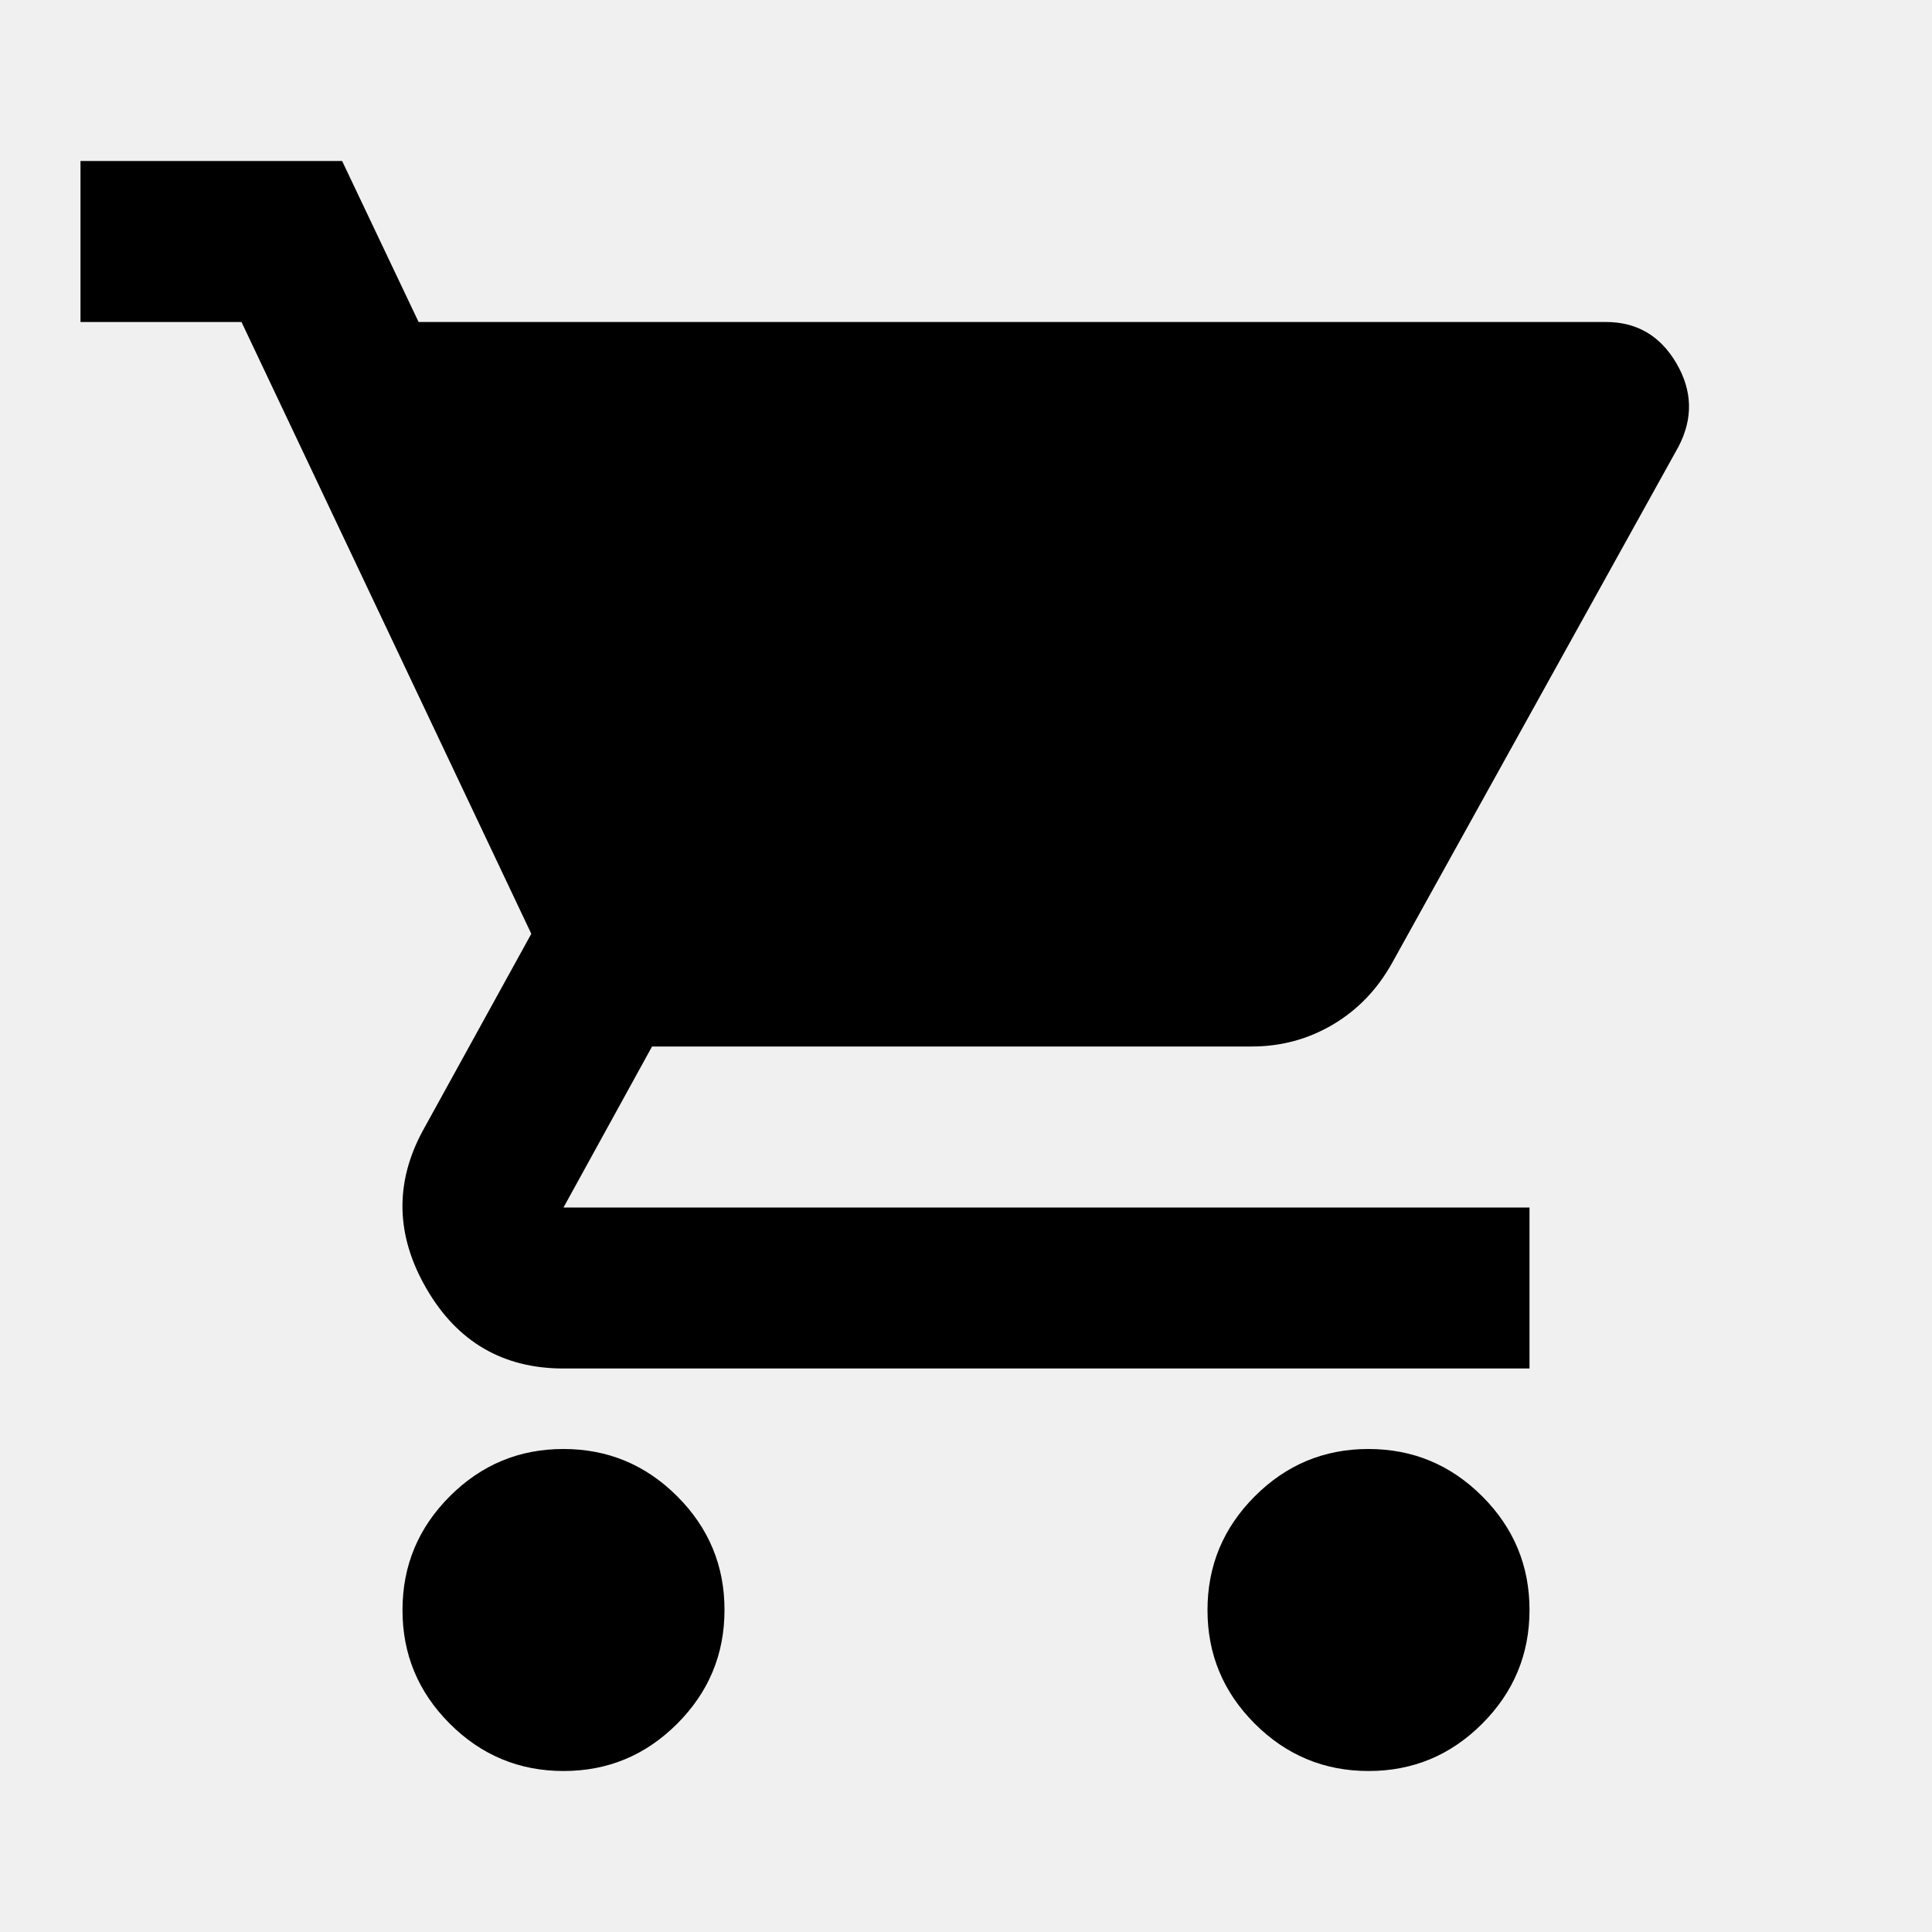
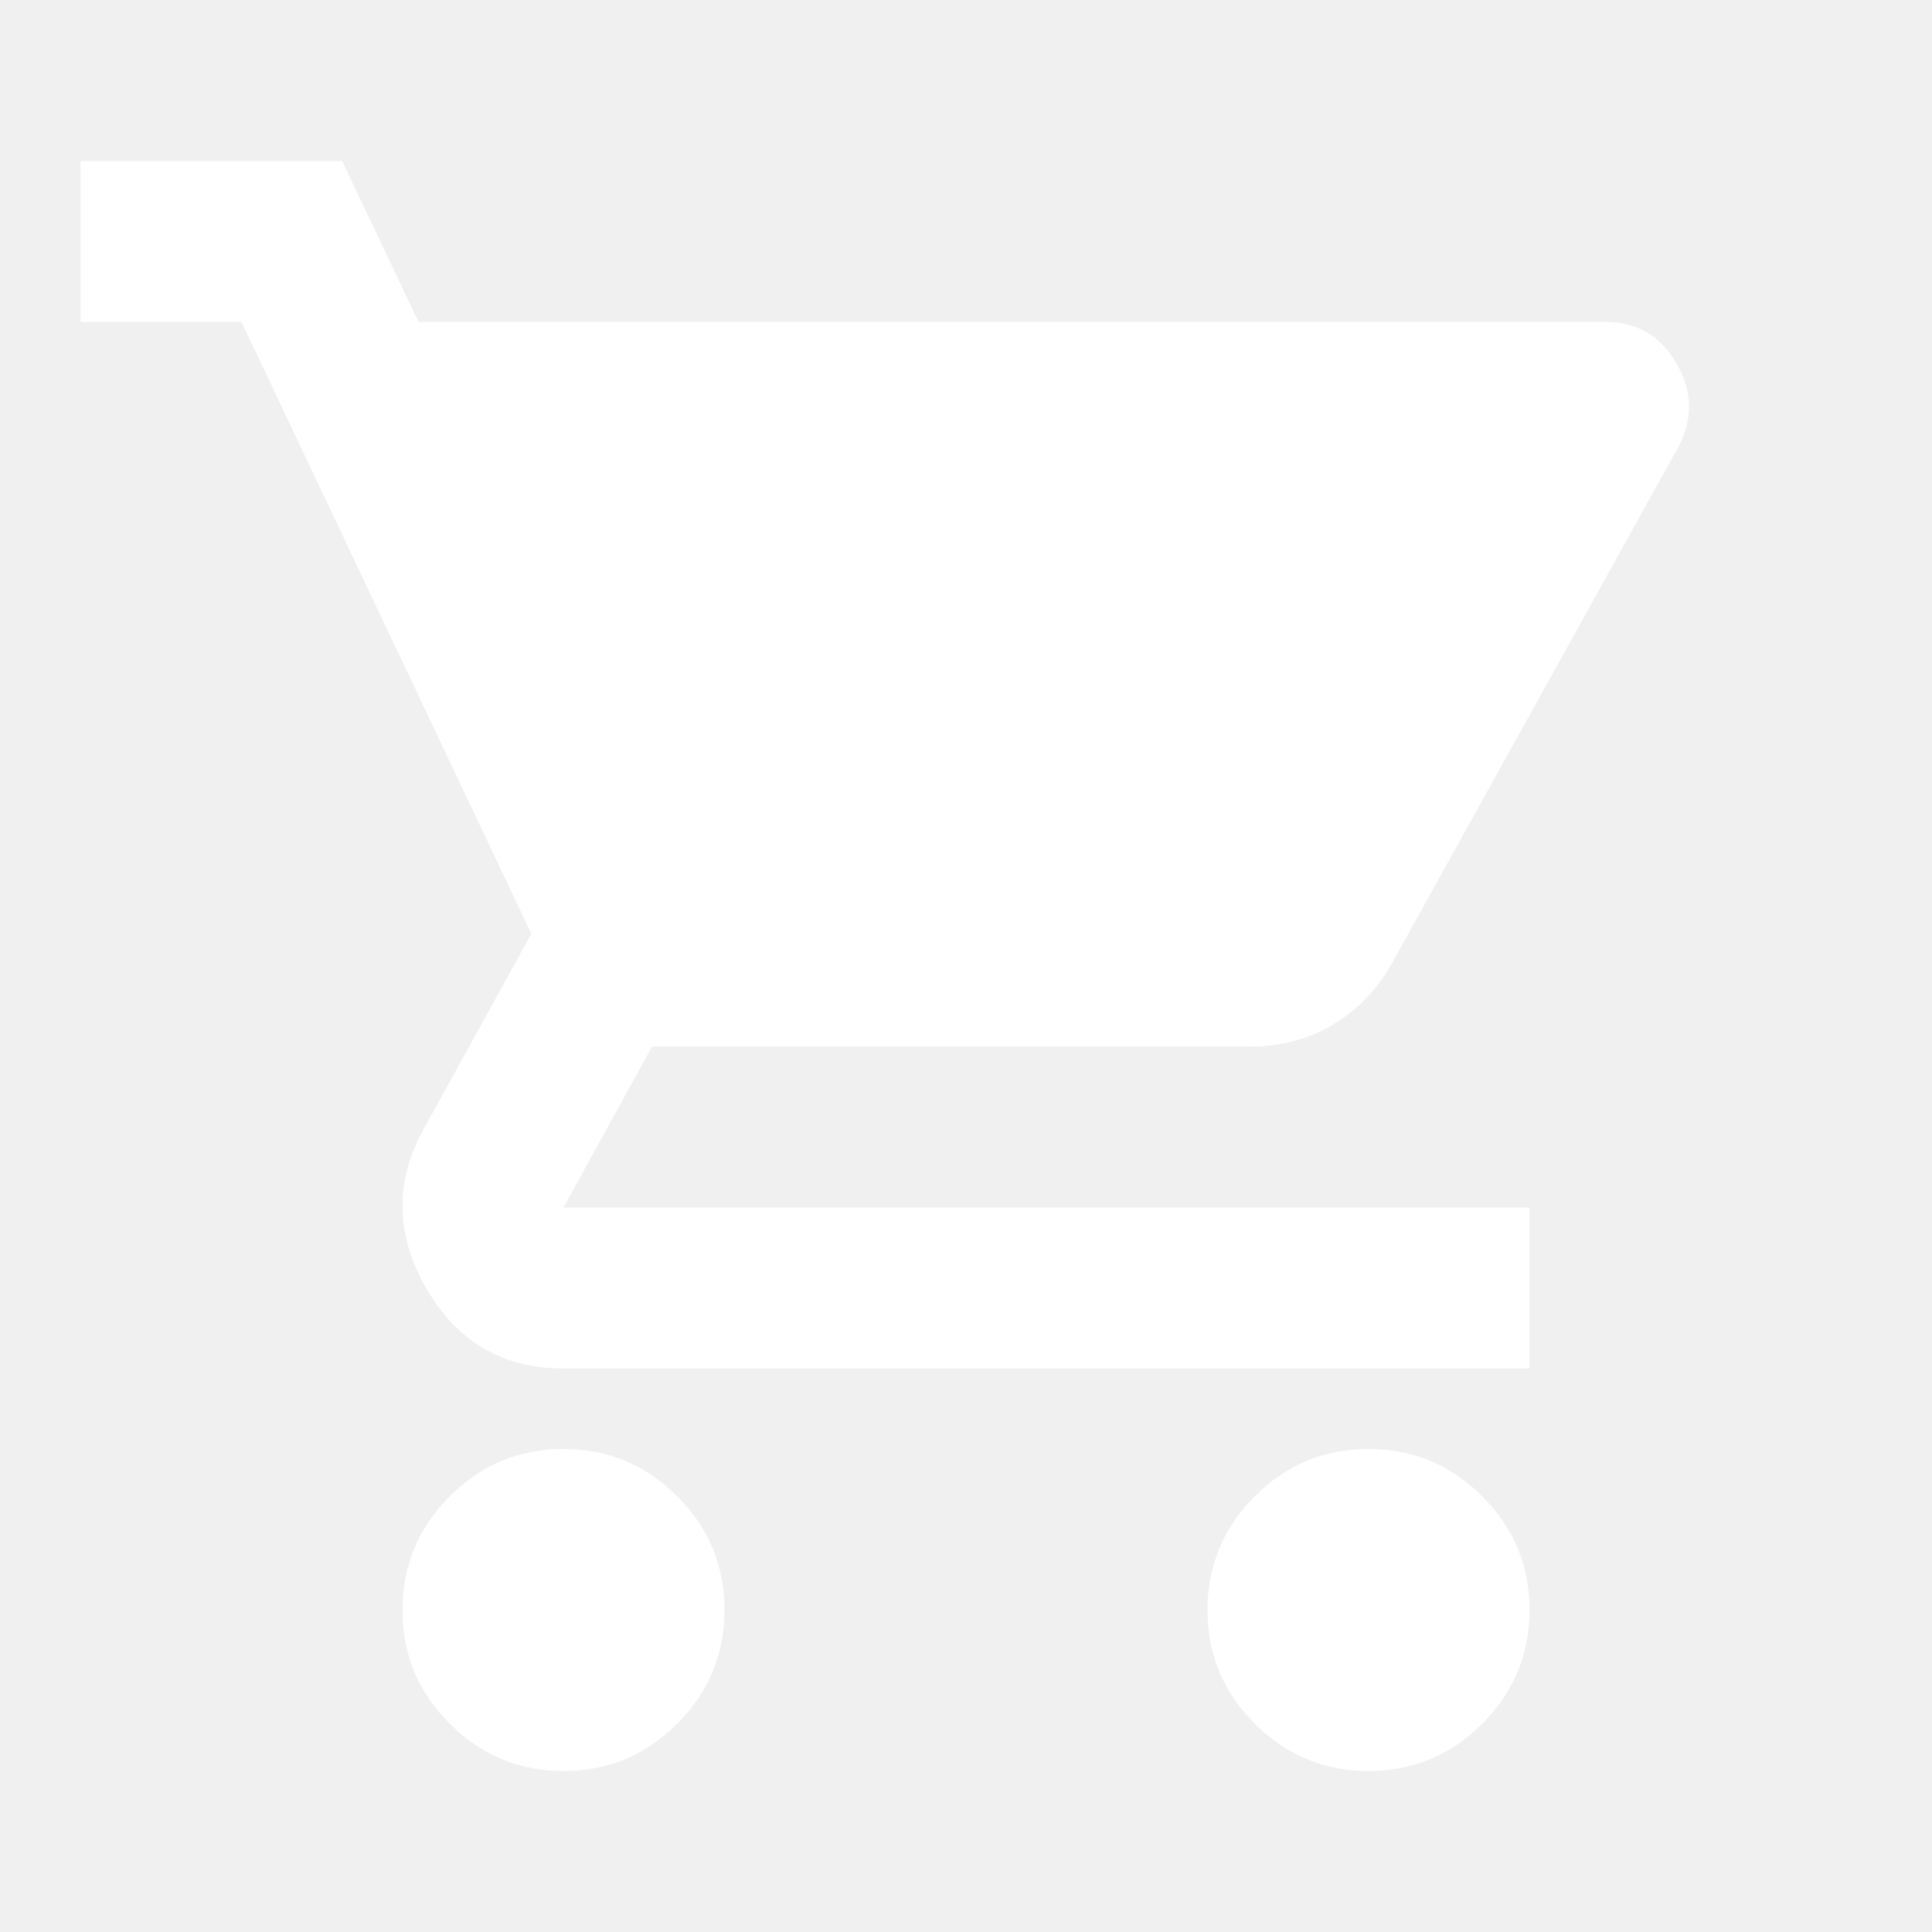
<svg xmlns="http://www.w3.org/2000/svg" width="1em" height="1em" viewBox="0 0 24 24">
-   <path fill="currentColor" d="M7 22q-.825 0-1.413-.588T5 20q0-.825.588-1.413T7 18q.825 0 1.413.588T9 20q0 .825-.588 1.413T7 22Zm10 0q-.825 0-1.413-.588T15 20q0-.825.588-1.413T17 18q.825 0 1.413.588T19 20q0 .825-.588 1.413T17 22ZM5.2 4h14.75q.575 0 .875.513t.025 1.037l-3.55 6.4q-.275.5-.738.775T15.55 13H8.1L7 15h12v2H7q-1.125 0-1.7-.988t-.05-1.962L6.6 11.6L3 4H1V2h3.25l.95 2Z" />
+   <path fill="white" d="M7 22q-.825 0-1.413-.588T5 20q0-.825.588-1.413T7 18q.825 0 1.413.588T9 20q0 .825-.588 1.413T7 22Zm10 0q-.825 0-1.413-.588T15 20q0-.825.588-1.413T17 18q.825 0 1.413.588T19 20q0 .825-.588 1.413T17 22ZM5.2 4h14.75q.575 0 .875.513t.025 1.037l-3.55 6.4q-.275.5-.738.775T15.55 13H8.1L7 15h12v2H7q-1.125 0-1.7-.988t-.05-1.962L6.6 11.6L3 4H1V2h3.25l.95 2Z" />
</svg>
